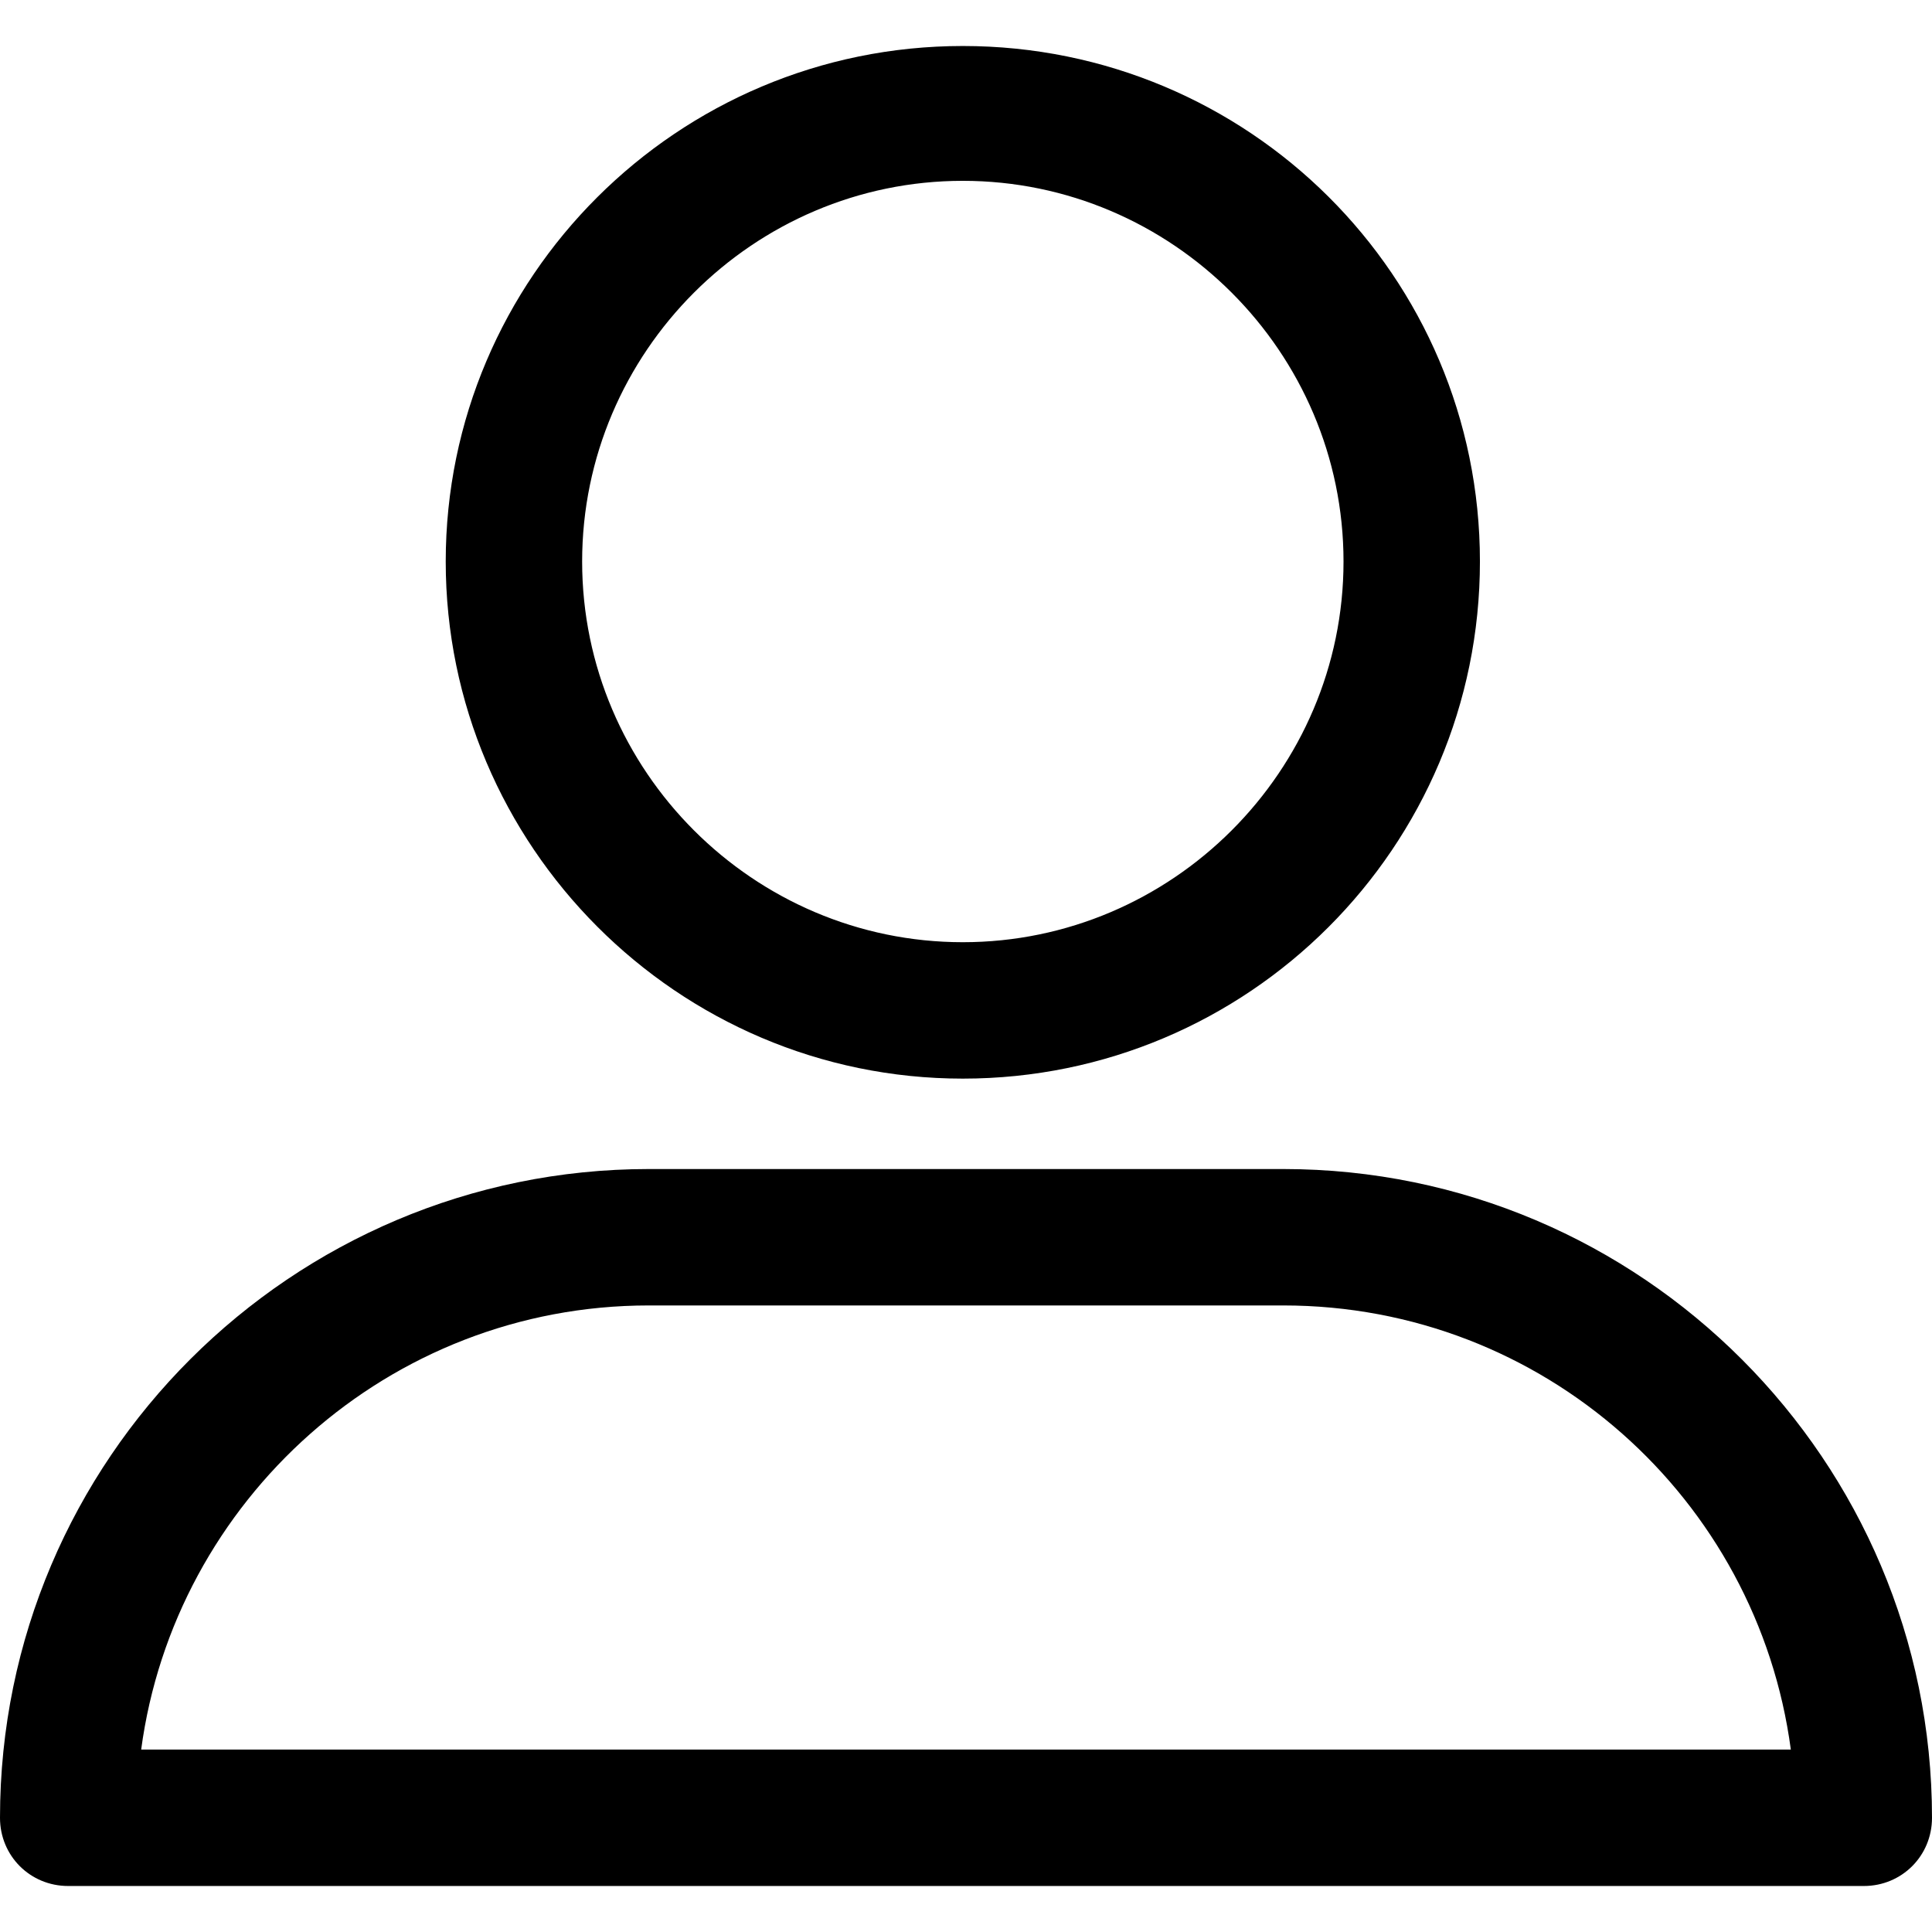
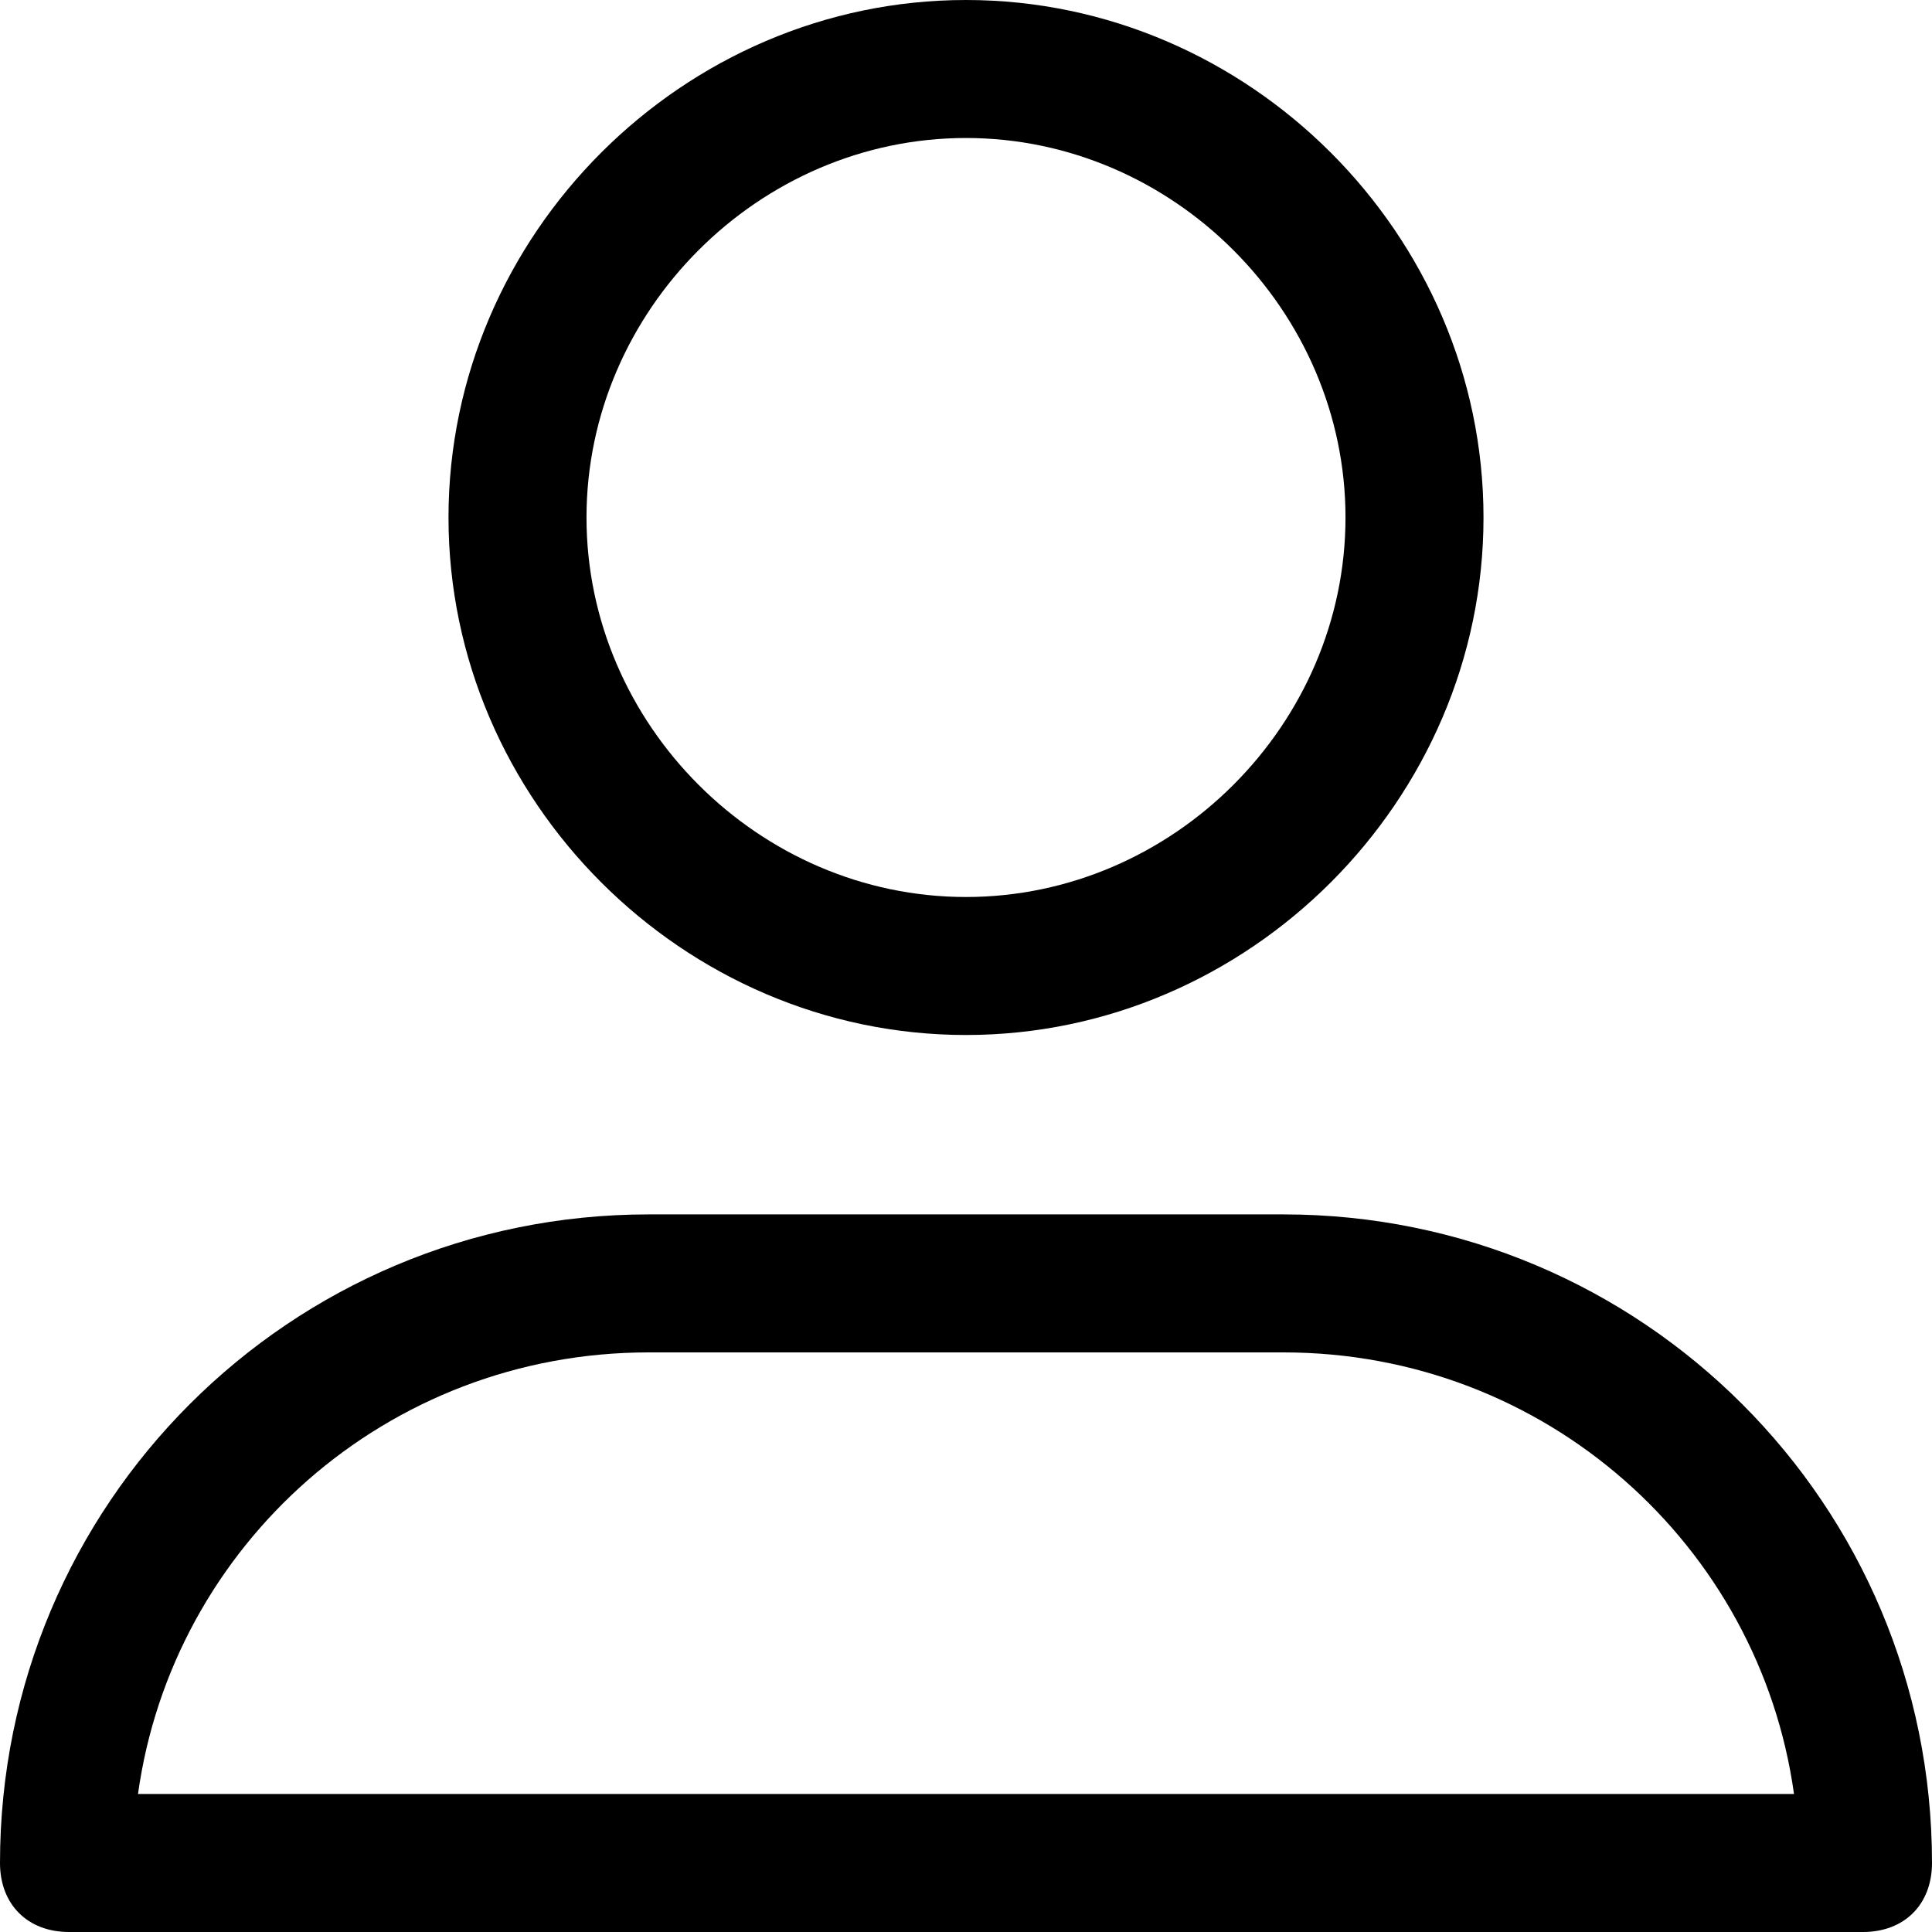
- <svg xmlns="http://www.w3.org/2000/svg" version="1.1" id="Capa_1" x="0px" y="0px" viewBox="0 0 563.43 563.43" style="enable-background:new 0 0 563.43 563.43;" xml:space="preserve">
-   <path d="M280.79,314.559c83.266,0,150.803-67.538,150.803-150.803S364.055,13.415,280.79,13.415S129.987,80.953,129.987,163.756  S197.524,314.559,280.79,314.559z M280.79,52.735c61.061,0,111.021,49.959,111.021,111.021S341.851,274.776,280.79,274.776  s-111.021-49.959-111.021-111.021S219.728,52.735,280.79,52.735z" />
-   <path d="M19.891,550.015h523.648c11.102,0,19.891-8.789,19.891-19.891c0-104.082-84.653-189.198-189.198-189.198H189.198  C85.116,340.926,0,425.579,0,530.124C0,541.226,8.789,550.015,19.891,550.015z M189.198,380.708h185.034  c75.864,0,138.313,56.436,148.028,129.524H41.17C50.884,437.607,113.334,380.708,189.198,380.708z" />
+ <svg xmlns="http://www.w3.org/2000/svg" version="1.1" id="Capa_1" x="0px" y="0px" viewBox="0 0 28 28" style="enable-background:new 0 0 28 28;" xml:space="preserve">
+   <style type="text/css">
+ 	.st0{fill:none;}
+ </style>
  <g>
- </g>
-   <g>
- </g>
-   <g>
- </g>
-   <g>
- </g>
-   <g>
- </g>
-   <g>
- </g>
-   <g>
- </g>
-   <g>
- </g>
-   <g>
- </g>
-   <g>
- </g>
-   <g>
- </g>
-   <g>
- </g>
-   <g>
- </g>
-   <g>
- </g>
-   <g>
- </g>
+     <path class="st0" d="M0,0h28v28H0V0z" />
+     <path d="M14,15c4.1,0,7.5-3.4,7.5-7.5S18.1,0,14,0S6.5,3.4,6.5,7.5S9.9,15,14,15z M14,2c3,0,5.5,2.5,5.5,5.5S17,13,14,13   s-5.5-2.5-5.5-5.5S11,2,14,2z M1,28h26c0.6,0,1-0.4,1-1c0-5.2-4.2-9.4-9.4-9.4H9.4C4.2,17.6,0,21.8,0,27C0,27.6,0.4,28,1,28z    M9.4,19.6h9.2c3.8,0,6.9,2.8,7.4,6.4H2C2.5,22.4,5.6,19.6,9.4,19.6z" />
+   </g>
</svg>
